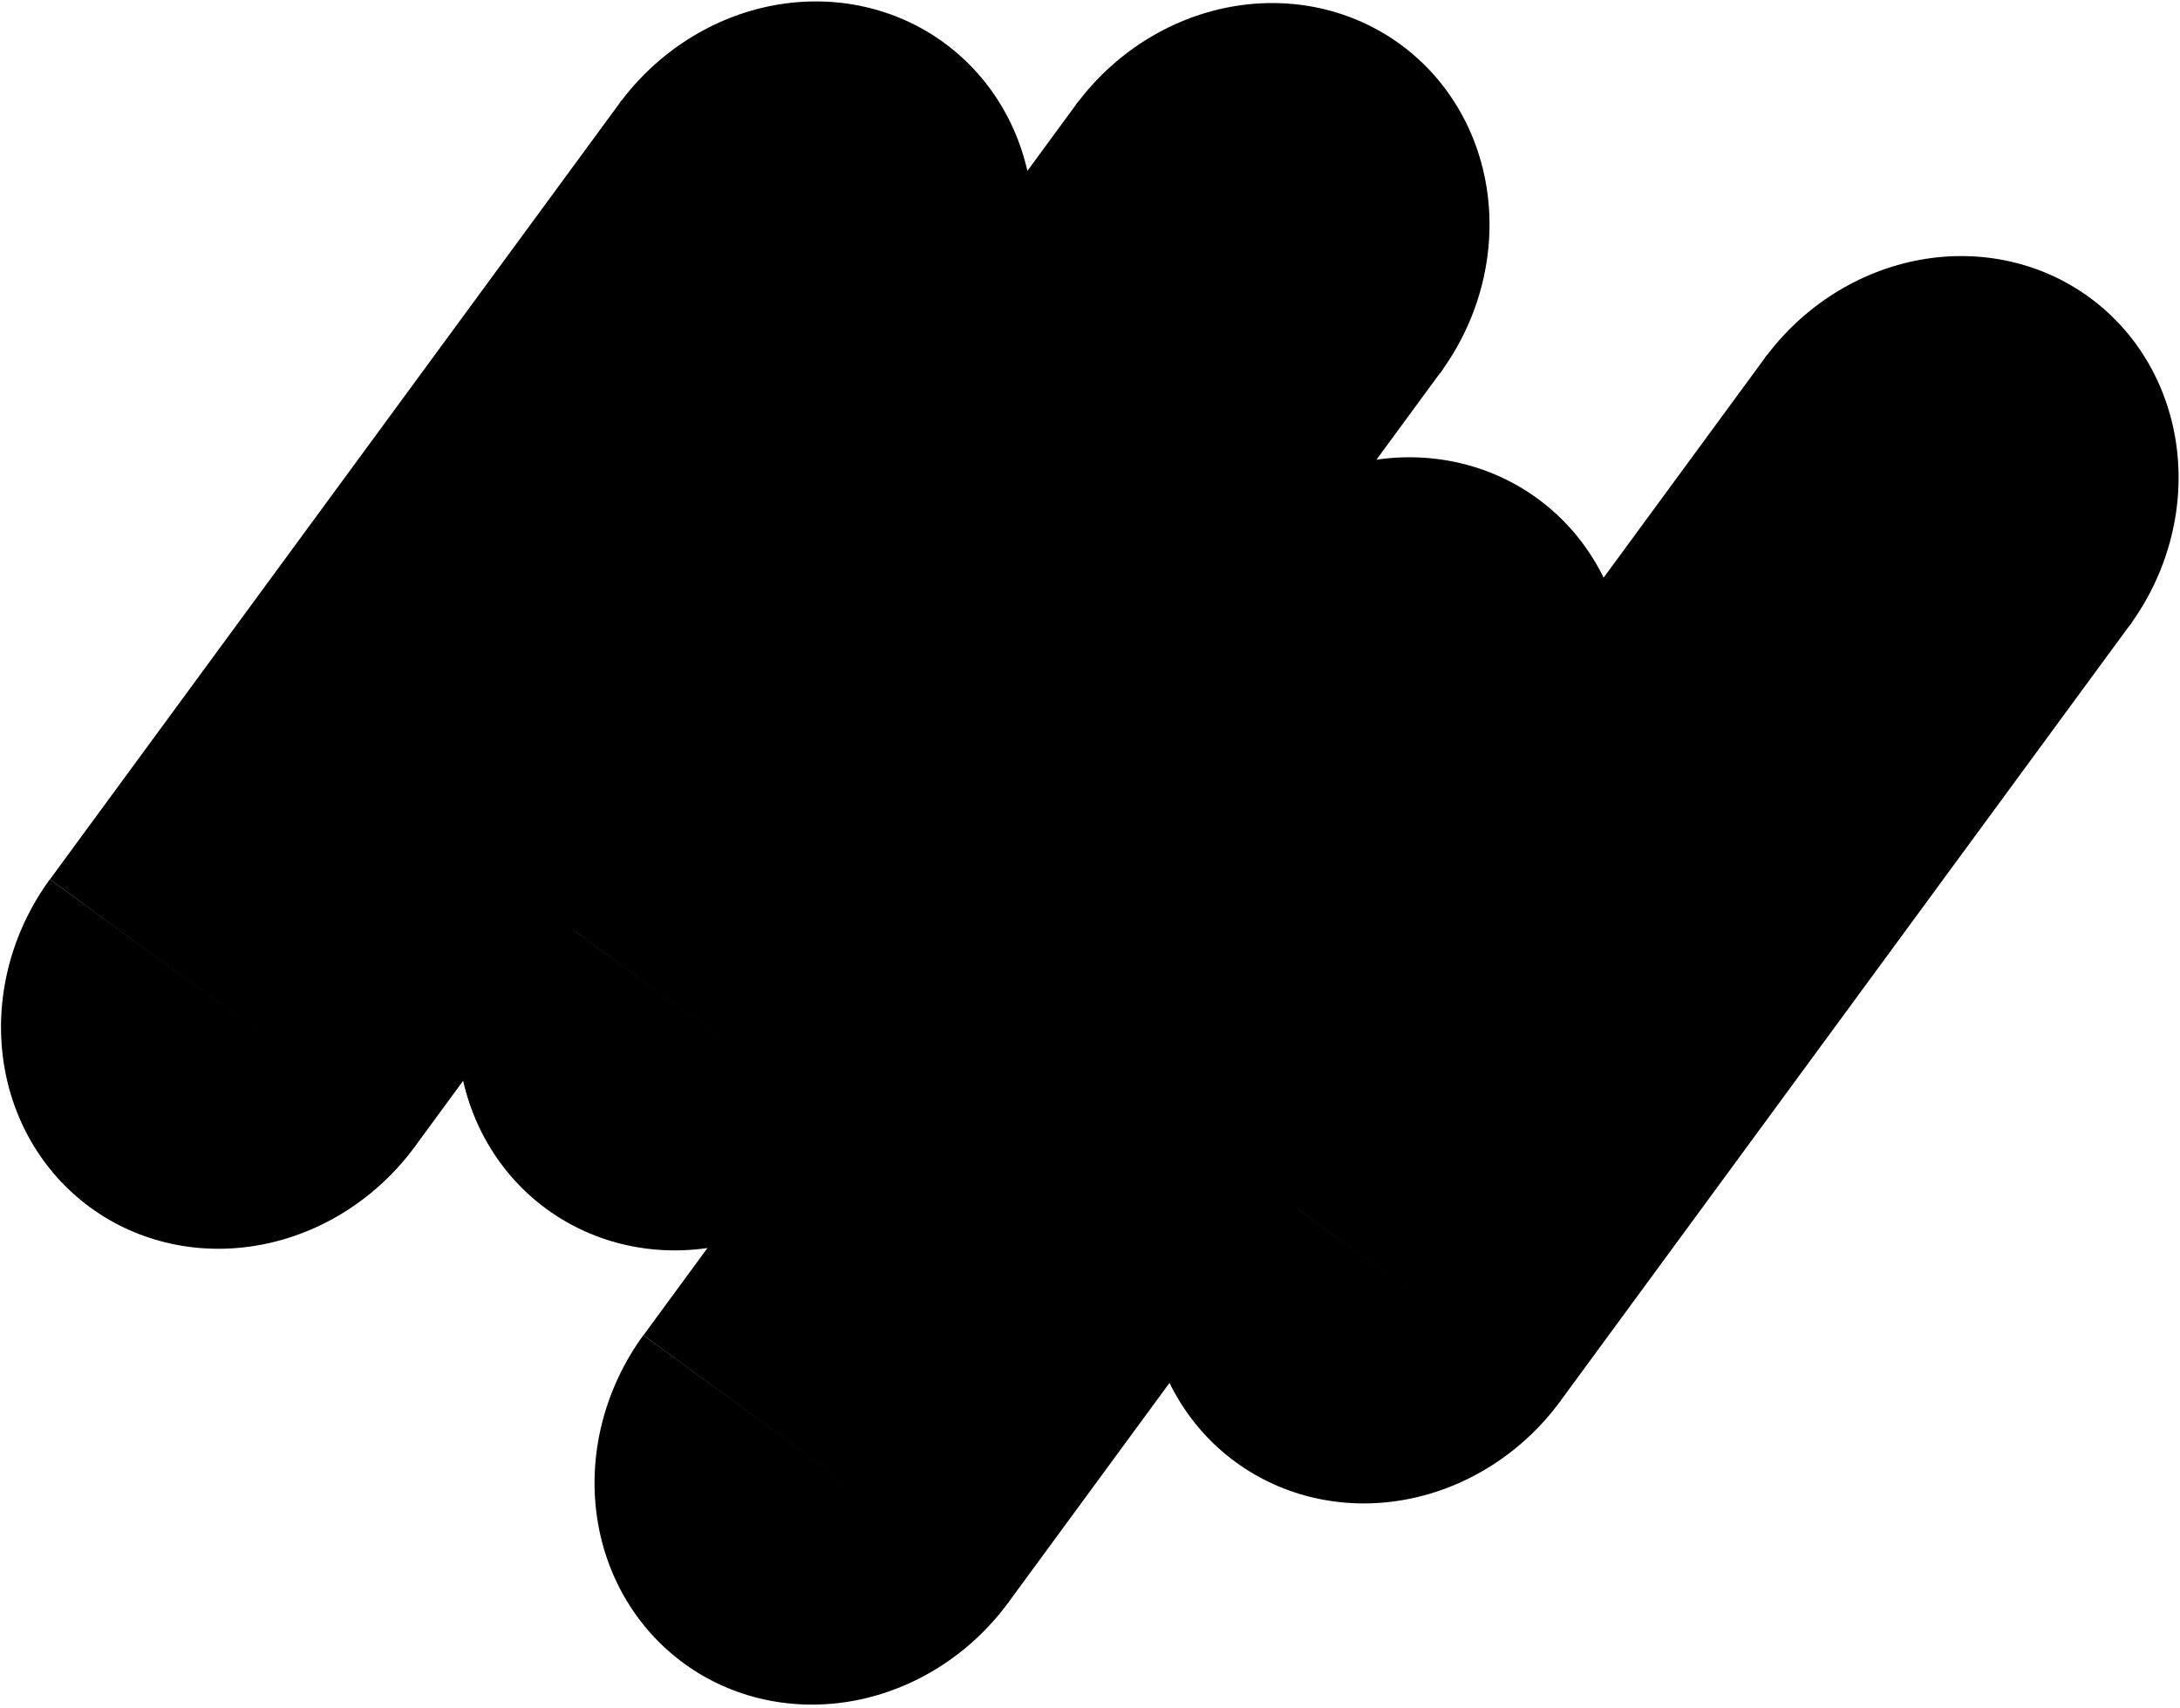
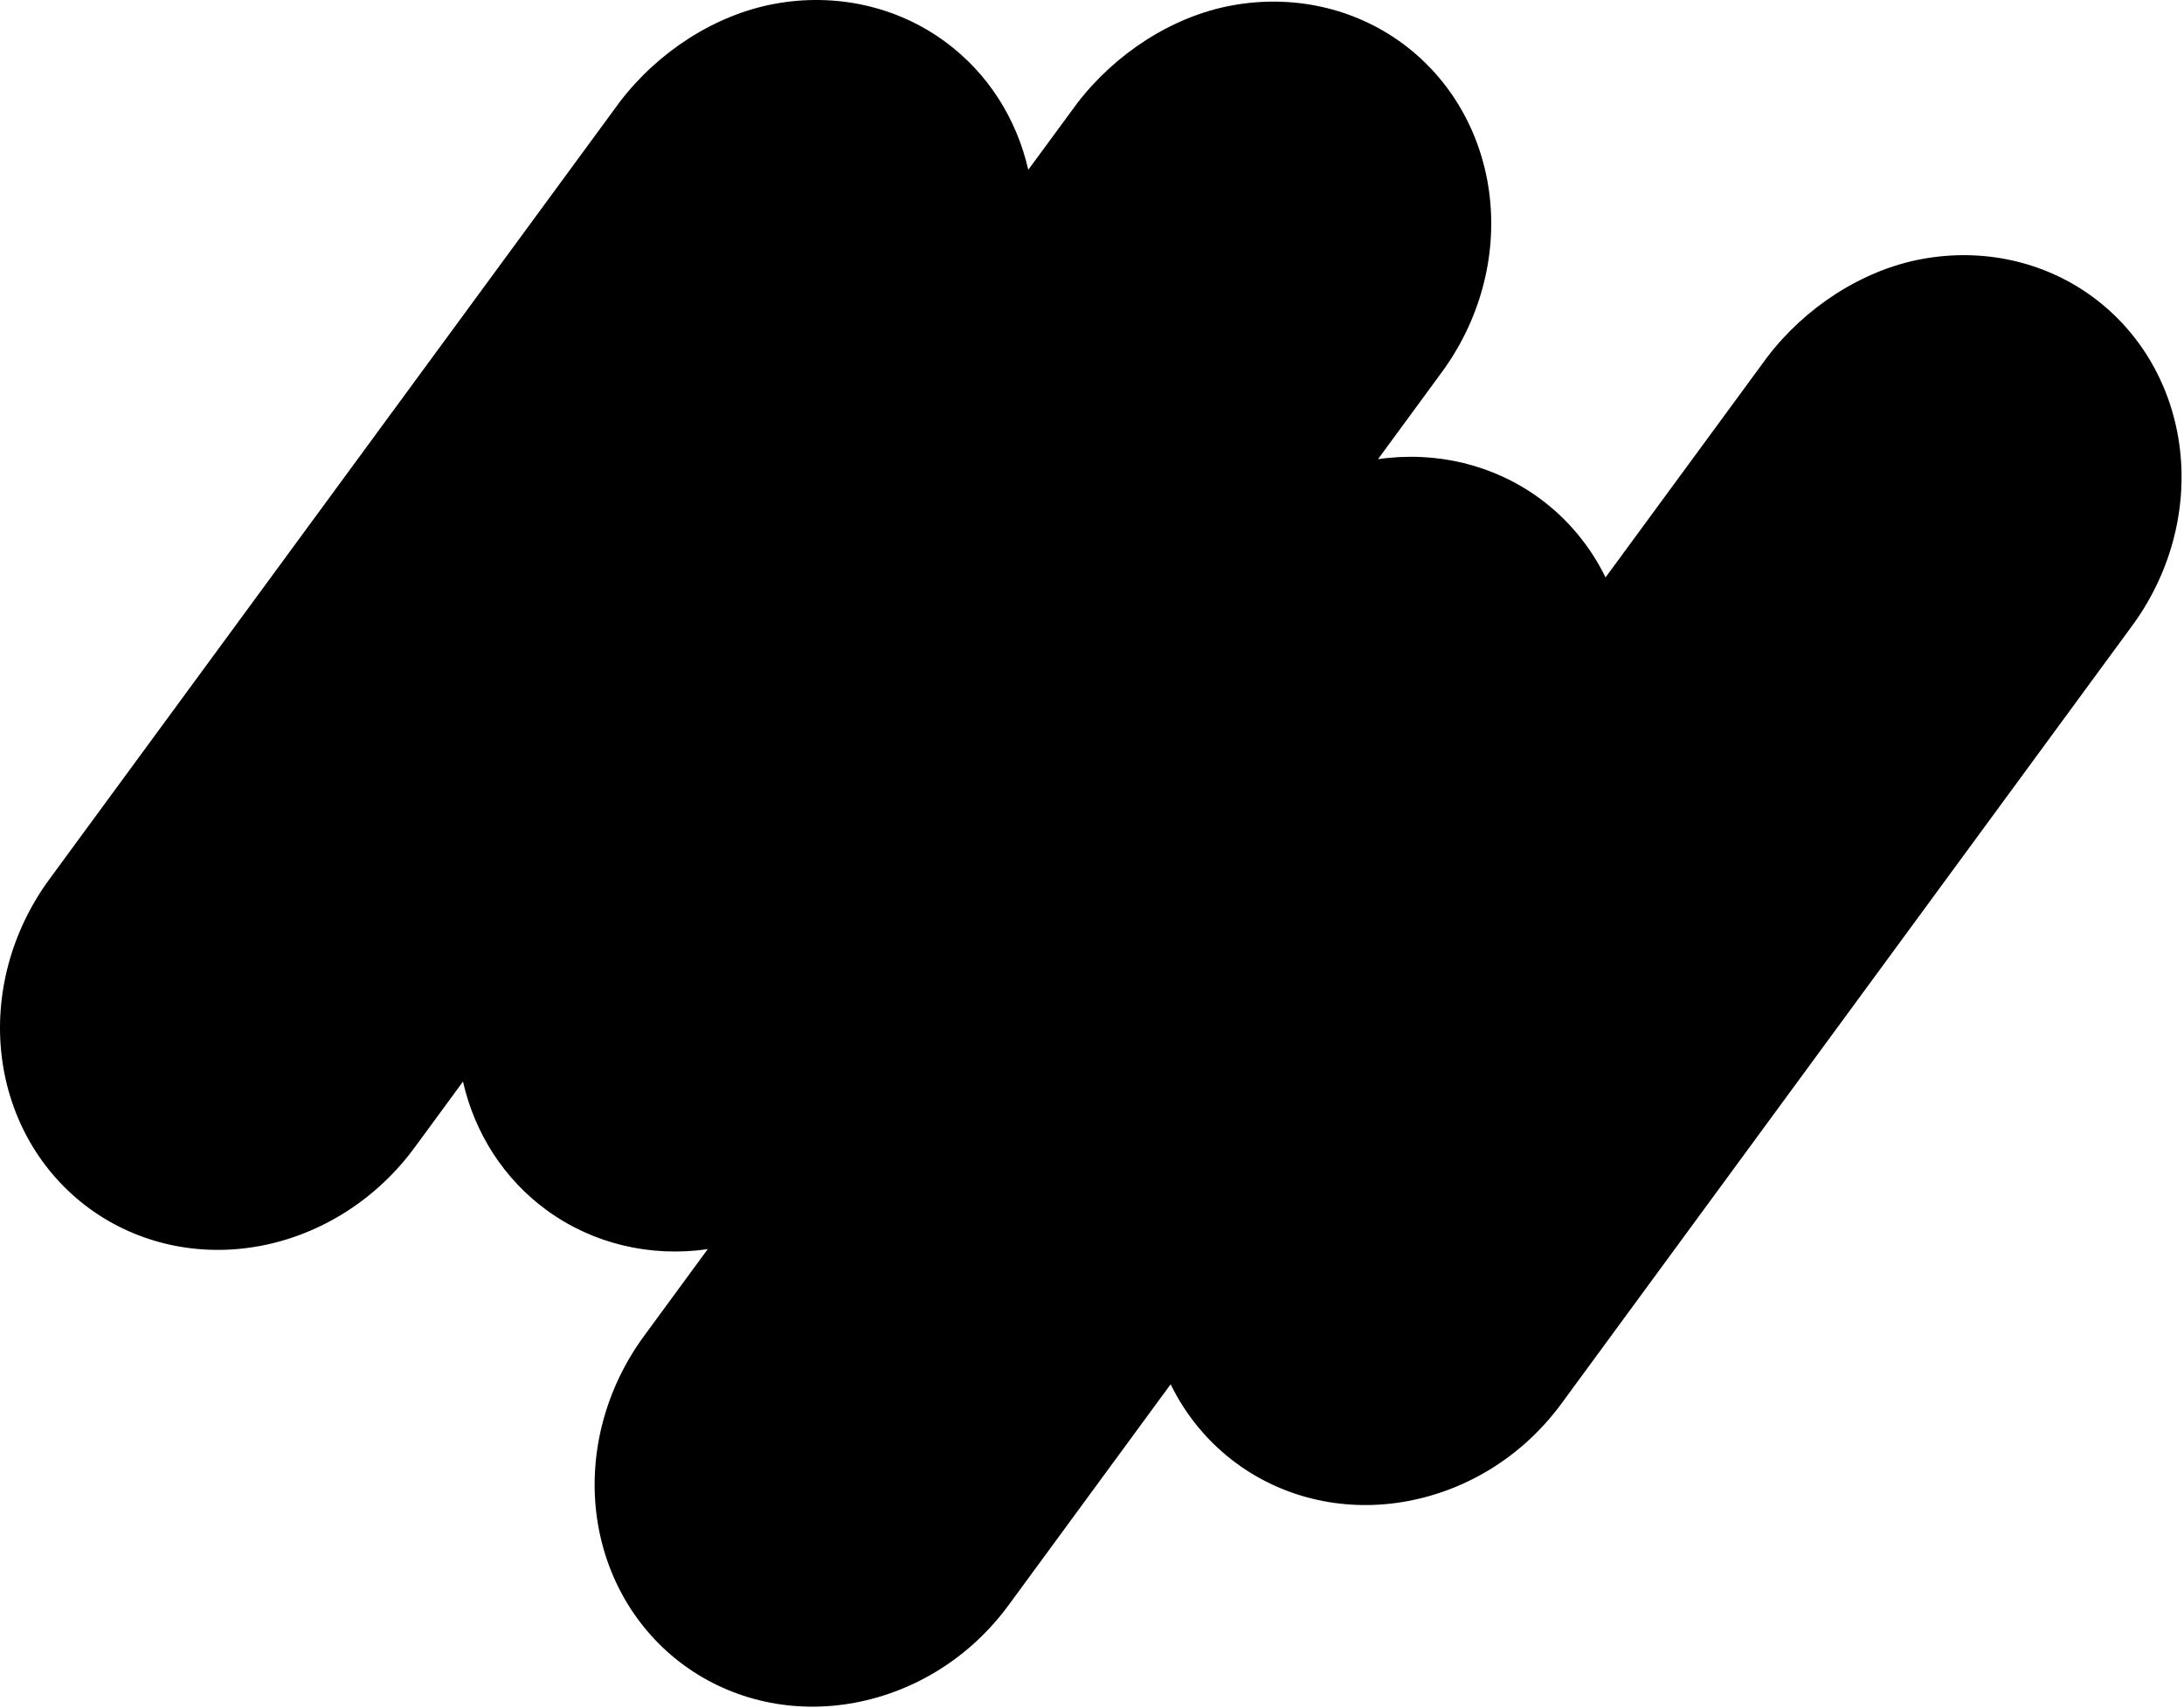
- <svg xmlns="http://www.w3.org/2000/svg" width="715" height="560" viewBox="0 0 715 560" fill="none">
-   <path d="M16.381 288.456L203.97 32.799L323.578 120.562L135.989 376.218L16.381 288.456Z" fill="black" />
-   <path d="M136.207 375.931C123.833 392.881 105.652 404.528 85.665 408.31C65.677 412.091 45.518 407.697 29.625 396.095C13.731 384.493 3.403 366.632 0.914 346.442C-1.575 326.253 3.978 305.388 16.351 288.438L136.207 375.931Z" fill="black" />
-   <path d="M203.211 33.858C215.668 16.969 233.904 5.411 253.908 1.726C273.912 -1.959 294.045 2.532 309.878 14.21C325.711 25.888 335.946 43.797 338.333 63.997C340.72 84.197 335.063 105.033 322.606 121.922L203.211 33.858Z" fill="black" />
-   <path d="M166.05 288.987L353.638 33.33L473.246 121.093L285.658 376.749L166.05 288.987Z" fill="black" />
-   <path d="M285.875 376.462C273.501 393.412 255.321 405.059 235.333 408.841C215.345 412.622 195.187 408.228 179.293 396.626C163.399 385.024 153.072 367.163 150.582 346.973C148.093 326.784 153.646 305.919 166.02 288.969L285.875 376.462Z" fill="black" />
-   <path d="M352.879 34.389C365.336 17.5 383.573 5.942 403.577 2.257C423.581 -1.428 443.714 3.063 459.546 14.741C475.379 26.419 485.615 44.328 488.002 64.528C490.389 84.728 484.731 105.564 472.274 122.453L352.879 34.389Z" fill="black" />
-   <path d="M211.05 437.987L398.638 182.33L518.246 270.093L330.658 525.749L211.05 437.987Z" fill="black" />
-   <path d="M330.875 525.462C318.501 542.412 300.321 554.059 280.333 557.841C260.345 561.622 240.187 557.228 224.293 545.626C208.399 534.024 198.072 516.163 195.582 495.973C193.093 475.784 198.646 454.919 211.02 437.969L330.875 525.462Z" fill="black" />
-   <path d="M397.879 183.389C410.336 166.5 428.573 154.942 448.577 151.257C468.581 147.572 488.714 152.063 504.546 163.741C520.379 175.419 530.615 193.328 533.002 213.528C535.389 233.728 529.731 254.564 517.274 271.453L397.879 183.389Z" fill="black" />
-   <path d="M392.05 371.987L579.638 116.33L699.246 204.093L511.658 459.749L392.05 371.987Z" fill="black" />
-   <path d="M511.875 459.462C499.501 476.412 481.321 488.059 461.333 491.841C441.345 495.622 421.187 491.228 405.293 479.626C389.399 468.024 379.072 450.163 376.582 429.973C374.093 409.784 379.646 388.919 392.02 371.969L511.875 459.462Z" fill="black" />
-   <path d="M578.879 117.389C591.336 100.5 609.573 88.942 629.577 85.257C649.581 81.572 669.713 86.063 685.546 97.741C701.379 109.419 711.615 127.328 714.002 147.528C716.389 167.728 710.731 188.564 698.274 205.453L578.879 117.389Z" fill="black" />
+ <svg xmlns="http://www.w3.org/2000/svg" width="715" height="559" viewBox="0 0 715 559" fill="none">
+   <path d="M202.879 33.389L16.05 287.987C3.676 304.937 -1.907 325.784 0.582 345.973C3.072 366.163 13.399 384.024 29.293 395.626C45.187 407.228 65.345 411.622 85.333 407.841C105.321 404.059 123.501 392.412 135.875 375.462L151.571 354.062C155.448 371.122 165.082 386.026 178.961 396.157C193.981 407.121 212.808 411.648 231.701 408.922L210.718 437.518C198.345 454.468 192.762 475.315 195.251 495.504C197.74 515.694 208.068 533.555 223.961 545.157C239.855 556.759 260.013 561.153 280.001 557.372C299.989 553.59 317.953 542.231 330.326 525.28L383.241 453.165C388.275 463.445 395.666 472.371 404.961 479.157C420.855 490.759 441.013 495.153 461.001 491.372C480.989 487.59 498.953 476.239 511.326 459.289L697.926 204.98C710.383 188.091 716.057 167.259 713.67 147.059C711.283 126.859 701.047 108.95 685.215 97.272C669.382 85.594 649.249 81.103 629.245 84.788C609.655 88.396 590.98 100.598 578.548 116.92L525.629 189.016C520.652 178.86 513.369 170.024 504.215 163.272C489.143 152.155 470.175 147.552 451.13 150.313L471.926 121.972C484.383 105.083 490.057 84.259 487.67 64.059C485.283 43.859 475.048 25.95 459.215 14.272C443.382 2.594 423.249 -1.897 403.245 1.788C383.655 5.396 364.932 17.678 352.5 34L336.634 55.583C332.787 38.665 323.269 23.863 309.546 13.741C293.714 2.063 273.581 -2.428 253.577 1.257C233.987 4.865 215.311 17.067 202.879 33.389Z" fill="black" />
</svg>
